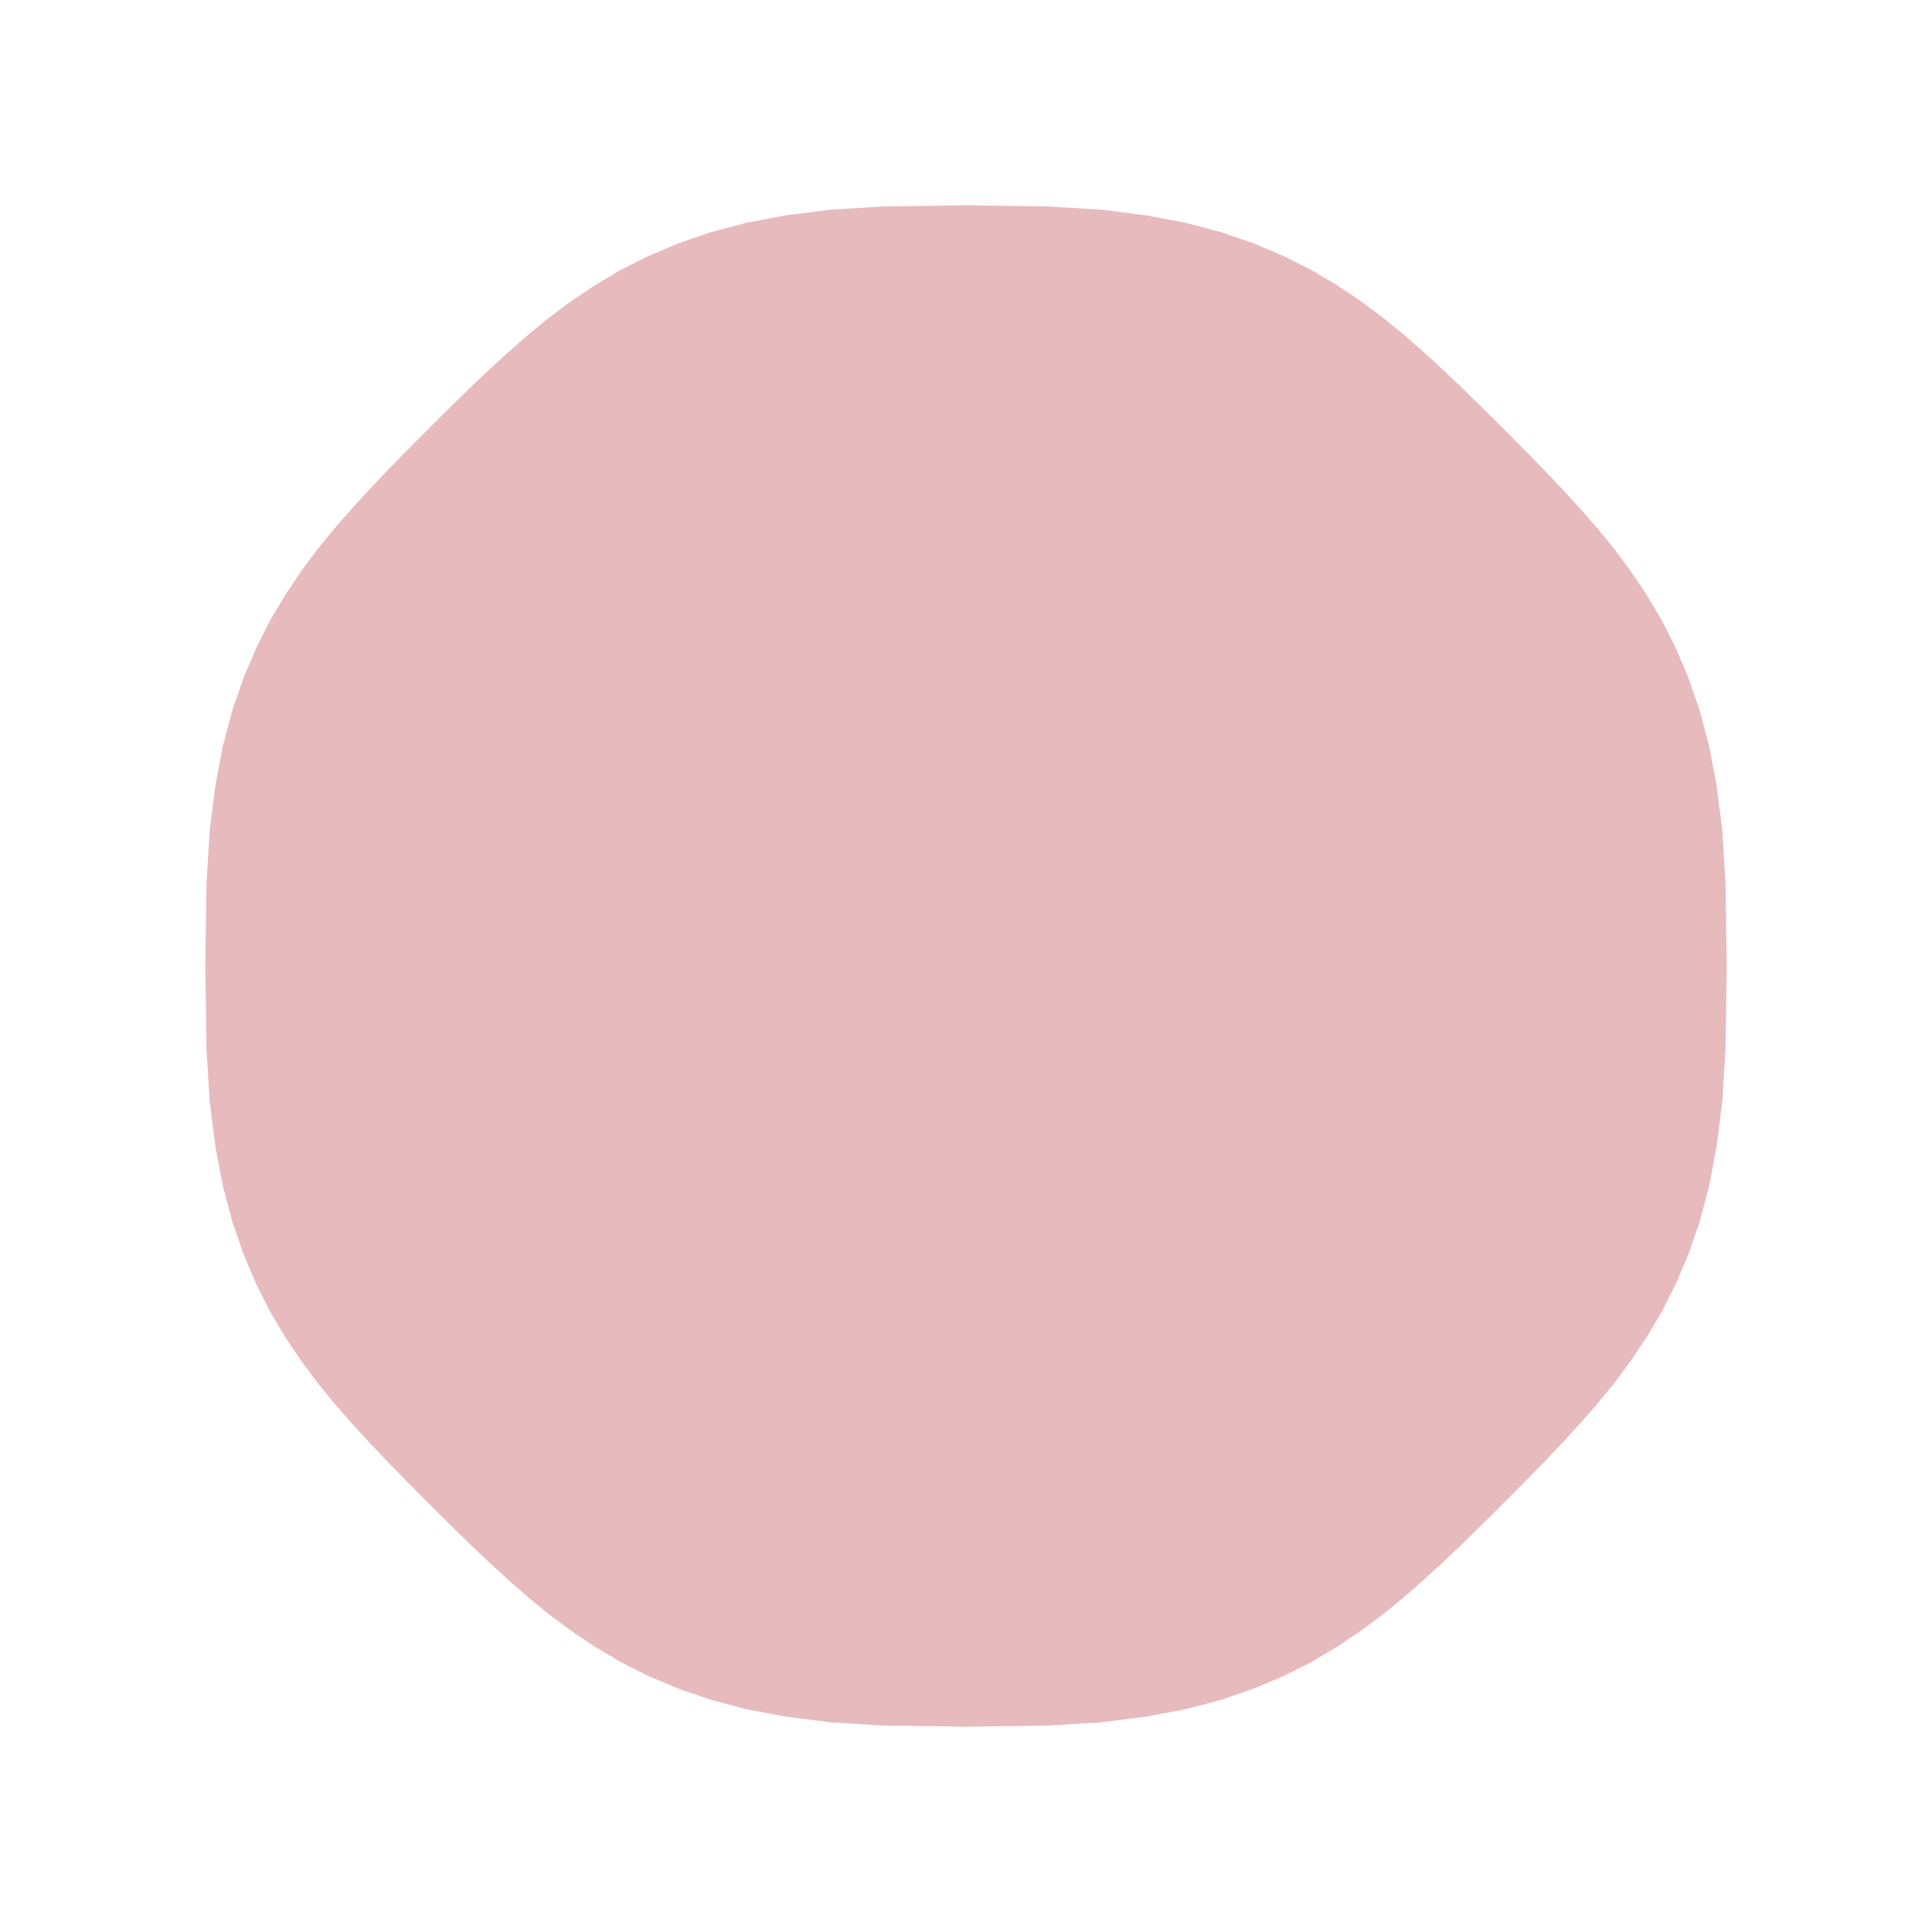
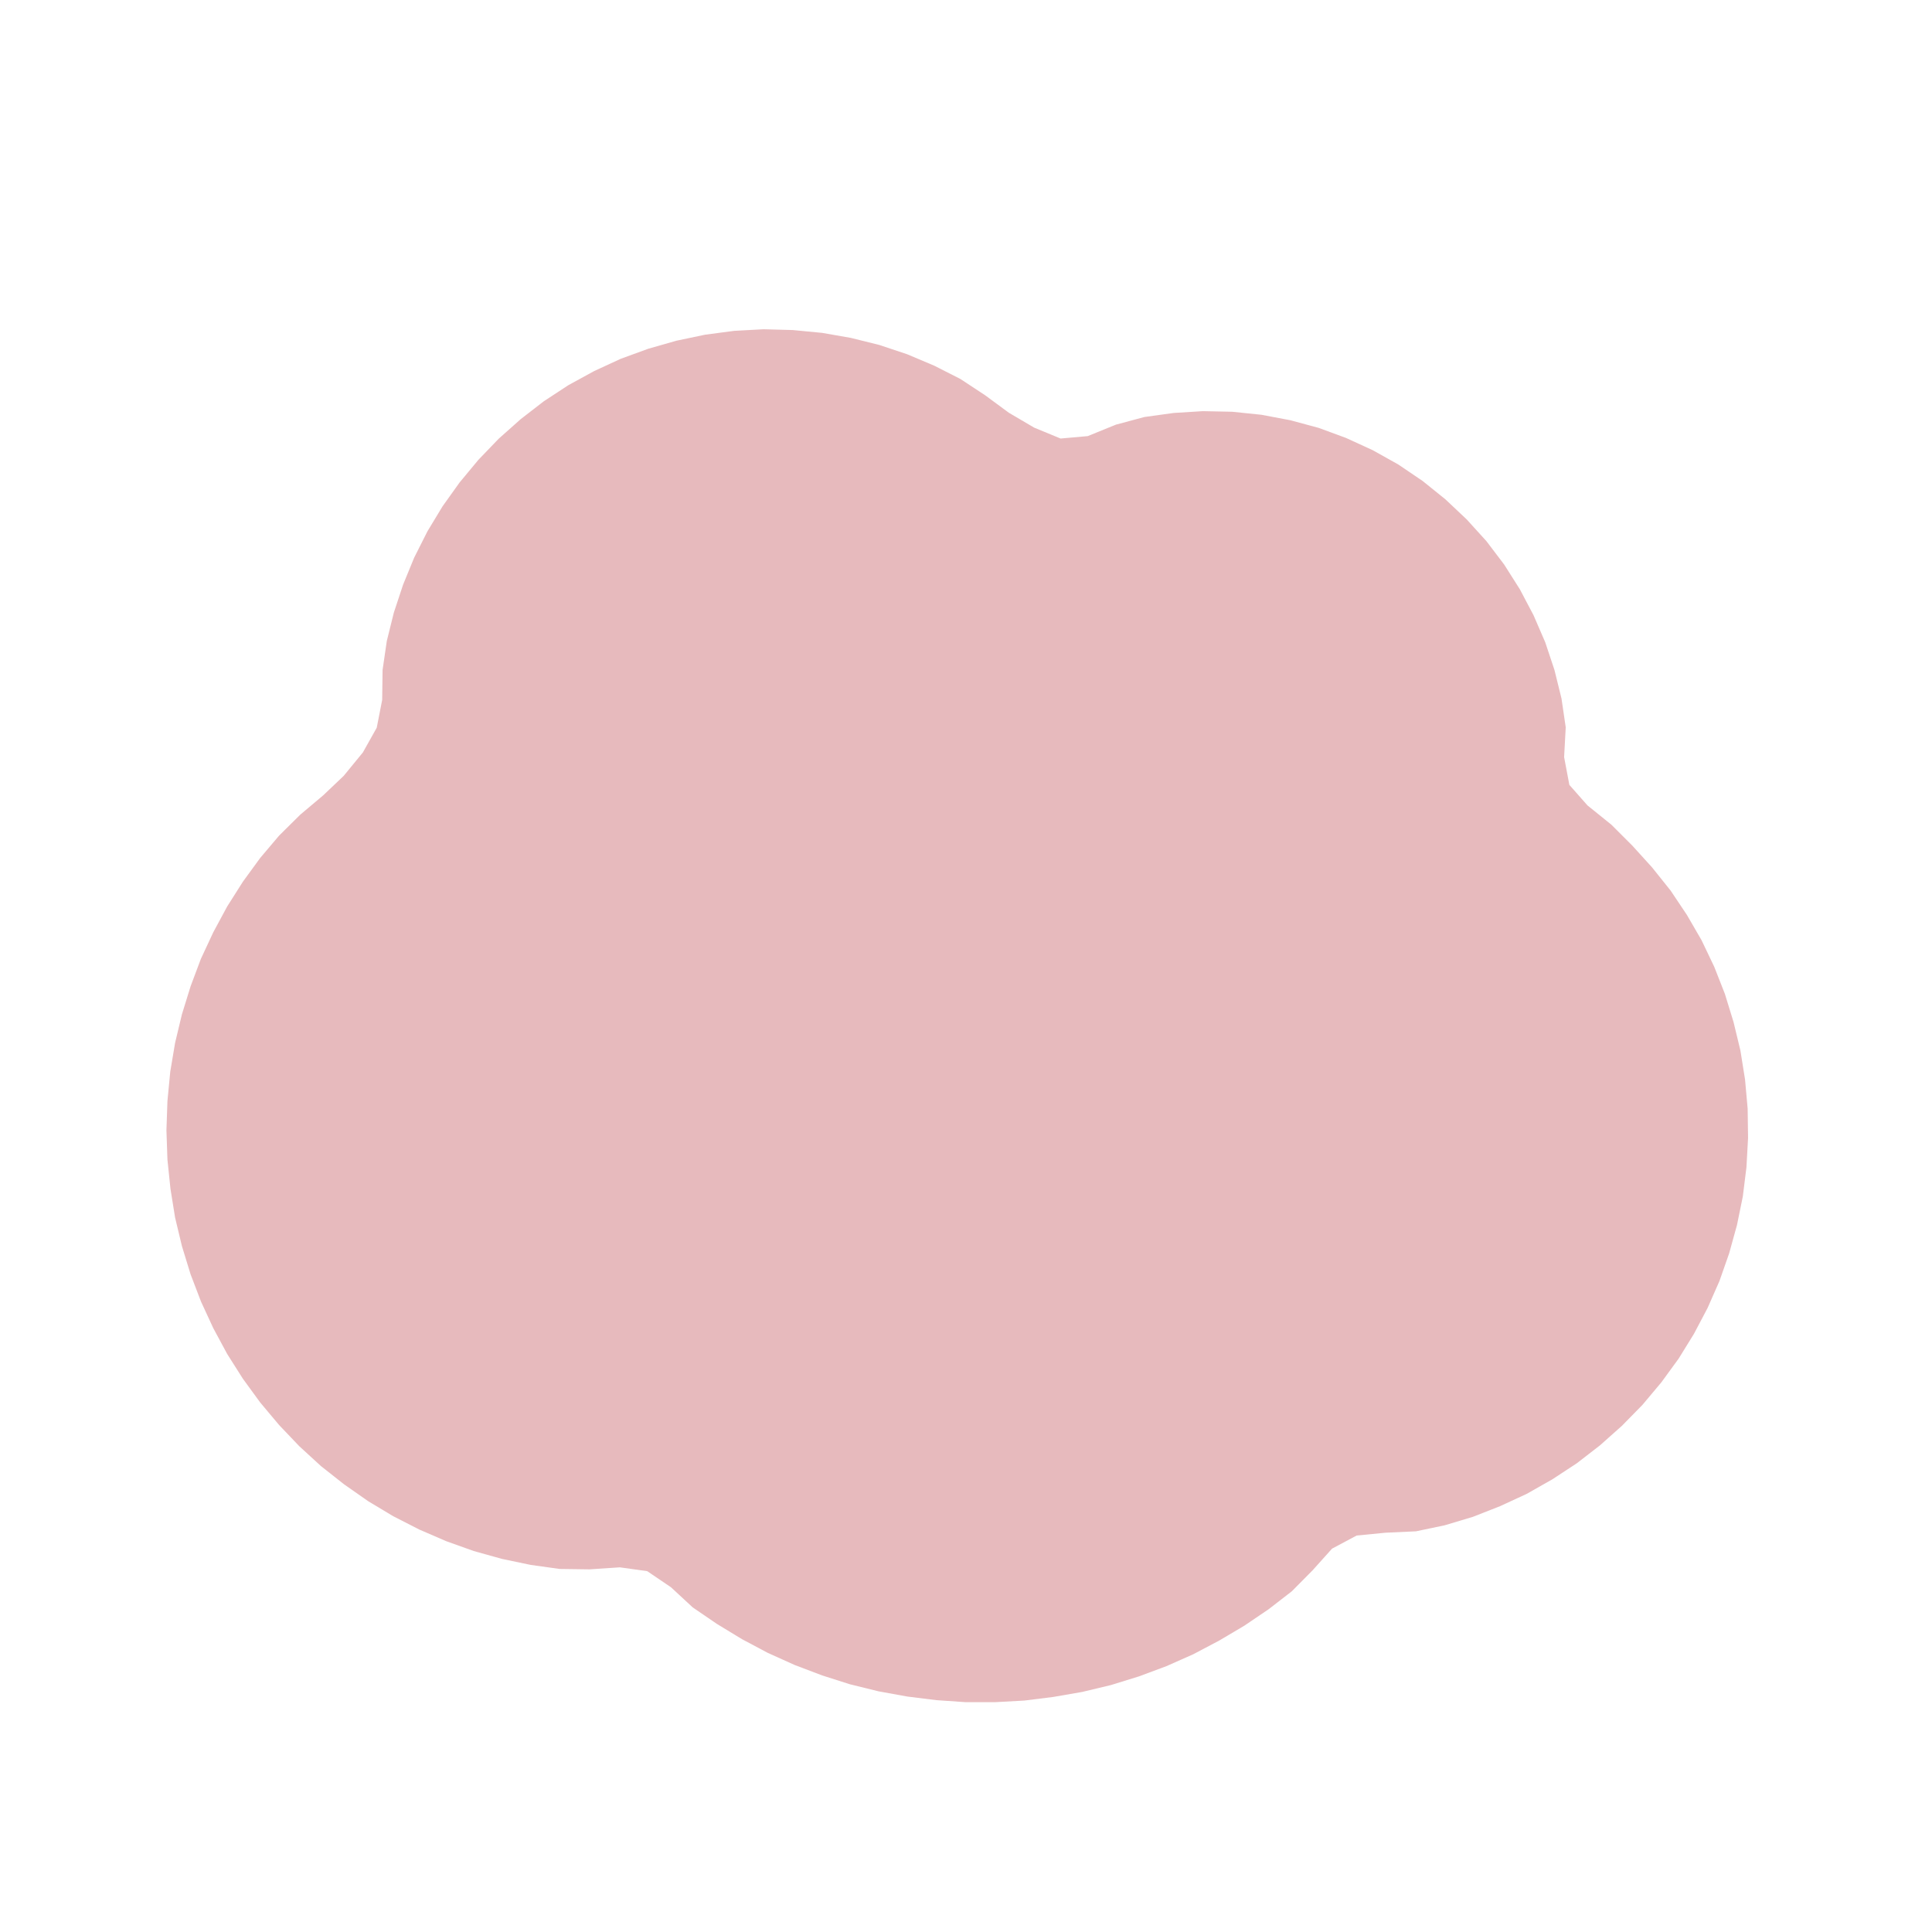
<svg xmlns="http://www.w3.org/2000/svg" viewBox="0 0 96 96" width="96" height="96">
-   <path id="govde" d="M85.80 48.00 L85.74 52.11 L85.58 54.73 L85.30 56.95 L84.93 58.91 L84.46 60.69 L83.90 62.31 L83.27 63.80 L82.58 65.17 L81.83 66.43 L81.04 67.61 L80.23 68.70 L79.39 69.73 L78.54 70.70 L77.69 71.63 L76.84 72.53 L75.98 73.41 L75.13 74.27 L74.27 75.13 L73.41 75.98 L72.53 76.84 L71.63 77.69 L70.70 78.54 L69.73 79.39 L68.70 80.23 L67.61 81.04 L66.43 81.83 L65.17 82.58 L63.80 83.27 L62.31 83.90 L60.69 84.46 L58.91 84.93 L56.95 85.30 L54.73 85.58 L52.11 85.74 L48.00 85.80 L43.89 85.74 L41.27 85.58 L39.05 85.30 L37.09 84.93 L35.31 84.46 L33.69 83.90 L32.20 83.27 L30.83 82.58 L29.57 81.83 L28.39 81.04 L27.30 80.23 L26.27 79.39 L25.30 78.54 L24.37 77.69 L23.47 76.84 L22.59 75.98 L21.73 75.13 L20.87 74.27 L20.02 73.41 L19.16 72.53 L18.31 71.63 L17.46 70.70 L16.61 69.73 L15.77 68.70 L14.96 67.61 L14.17 66.43 L13.42 65.17 L12.73 63.80 L12.10 62.31 L11.54 60.69 L11.07 58.91 L10.70 56.95 L10.42 54.73 L10.26 52.11 L10.20 48.00 L10.26 43.89 L10.42 41.27 L10.70 39.05 L11.07 37.09 L11.54 35.31 L12.10 33.69 L12.73 32.20 L13.42 30.83 L14.17 29.57 L14.96 28.39 L15.77 27.30 L16.61 26.27 L17.46 25.30 L18.31 24.37 L19.16 23.47 L20.02 22.59 L20.87 21.73 L21.73 20.87 L22.59 20.02 L23.47 19.16 L24.37 18.31 L25.30 17.46 L26.27 16.61 L27.30 15.77 L28.39 14.96 L29.57 14.17 L30.83 13.42 L32.20 12.73 L33.69 12.10 L35.31 11.54 L37.09 11.07 L39.05 10.70 L41.27 10.42 L43.89 10.26 L48.00 10.20 L52.11 10.26 L54.73 10.42 L56.95 10.70 L58.91 11.07 L60.69 11.54 L62.31 12.10 L63.80 12.73 L65.17 13.42 L66.43 14.17 L67.61 14.96 L68.70 15.77 L69.73 16.61 L70.70 17.46 L71.63 18.31 L72.53 19.16 L73.41 20.02 L74.27 20.87 L75.13 21.73 L75.98 22.59 L76.84 23.47 L77.69 24.37 L78.54 25.30 L79.39 26.27 L80.23 27.30 L81.04 28.39 L81.83 29.57 L82.58 30.83 L83.27 32.20 L83.90 33.69 L84.46 35.31 L84.93 37.09 L85.30 39.05 L85.58 41.27 L85.74 43.89 Z" fill="#E7BABD" />
+   <path id="govde" d="M85.18 48.04 L85.71 49.39 L86.14 50.79 L86.48 52.20 L86.71 53.64 L86.84 55.09 L86.86 56.55 L86.78 58.00 L86.60 59.45 L86.31 60.87 L85.92 62.28 L85.44 63.65 L84.85 64.99 L84.17 66.28 L83.41 67.51 L82.55 68.69 L81.61 69.81 L80.59 70.85 L79.50 71.82 L78.35 72.71 L77.13 73.51 L75.86 74.23 L74.54 74.84 L73.19 75.37 L71.79 75.79 L70.36 76.09 L68.84 76.16 L67.41 76.30 L66.19 76.95 L65.22 78.03 L64.19 79.07 L63.04 79.96 L61.83 80.78 L60.58 81.52 L59.29 82.20 L57.96 82.79 L56.59 83.30 L55.20 83.73 L53.78 84.07 L52.34 84.32 L50.90 84.50 L49.44 84.58 L47.99 84.58 L46.53 84.48 L45.08 84.30 L43.65 84.04 L42.23 83.69 L40.85 83.25 L39.48 82.73 L38.15 82.13 L36.87 81.45 L35.62 80.69 L34.42 79.87 L33.34 78.87 L32.16 78.07 L30.80 77.88 L29.30 77.98 L27.81 77.96 L26.37 77.76 L24.94 77.46 L23.54 77.07 L22.17 76.58 L20.83 76.00 L19.54 75.34 L18.29 74.59 L17.09 73.75 L15.95 72.85 L14.87 71.86 L13.87 70.81 L12.93 69.69 L12.07 68.51 L11.29 67.28 L10.60 66.00 L9.99 64.68 L9.47 63.32 L9.04 61.92 L8.70 60.50 L8.47 59.07 L8.32 57.62 L8.27 56.16 L8.32 54.71 L8.46 53.25 L8.70 51.82 L9.04 50.40 L9.47 49.01 L9.98 47.65 L10.60 46.32 L11.29 45.04 L12.07 43.81 L12.93 42.63 L13.87 41.52 L14.92 40.48 L16.06 39.52 L17.08 38.55 L18.03 37.39 L18.72 36.16 L18.99 34.78 L19.01 33.29 L19.22 31.85 L19.57 30.44 L20.03 29.05 L20.58 27.71 L21.24 26.40 L21.99 25.16 L22.84 23.97 L23.77 22.85 L24.78 21.80 L25.87 20.83 L27.02 19.94 L28.24 19.14 L29.52 18.44 L30.84 17.83 L32.21 17.33 L33.61 16.93 L35.04 16.63 L36.48 16.44 L37.94 16.36 L39.39 16.40 L40.85 16.54 L42.28 16.79 L43.69 17.14 L45.07 17.60 L46.42 18.17 L47.72 18.83 L48.95 19.64 L50.13 20.51 L51.39 21.25 L52.70 21.79 L54.05 21.67 L55.45 21.10 L56.87 20.72 L58.32 20.52 L59.77 20.43 L61.23 20.46 L62.68 20.61 L64.11 20.88 L65.52 21.26 L66.88 21.76 L68.21 22.37 L69.48 23.08 L70.69 23.90 L71.82 24.81 L72.88 25.81 L73.86 26.89 L74.74 28.05 L75.52 29.28 L76.20 30.57 L76.78 31.91 L77.24 33.29 L77.59 34.71 L77.80 36.14 L77.72 37.62 L77.98 39.00 L78.88 40.02 L80.07 40.98 L81.11 42.02 L82.09 43.10 L83.01 44.25 L83.82 45.46 L84.55 46.72 Z" fill="#E7BABD" />
</svg>
